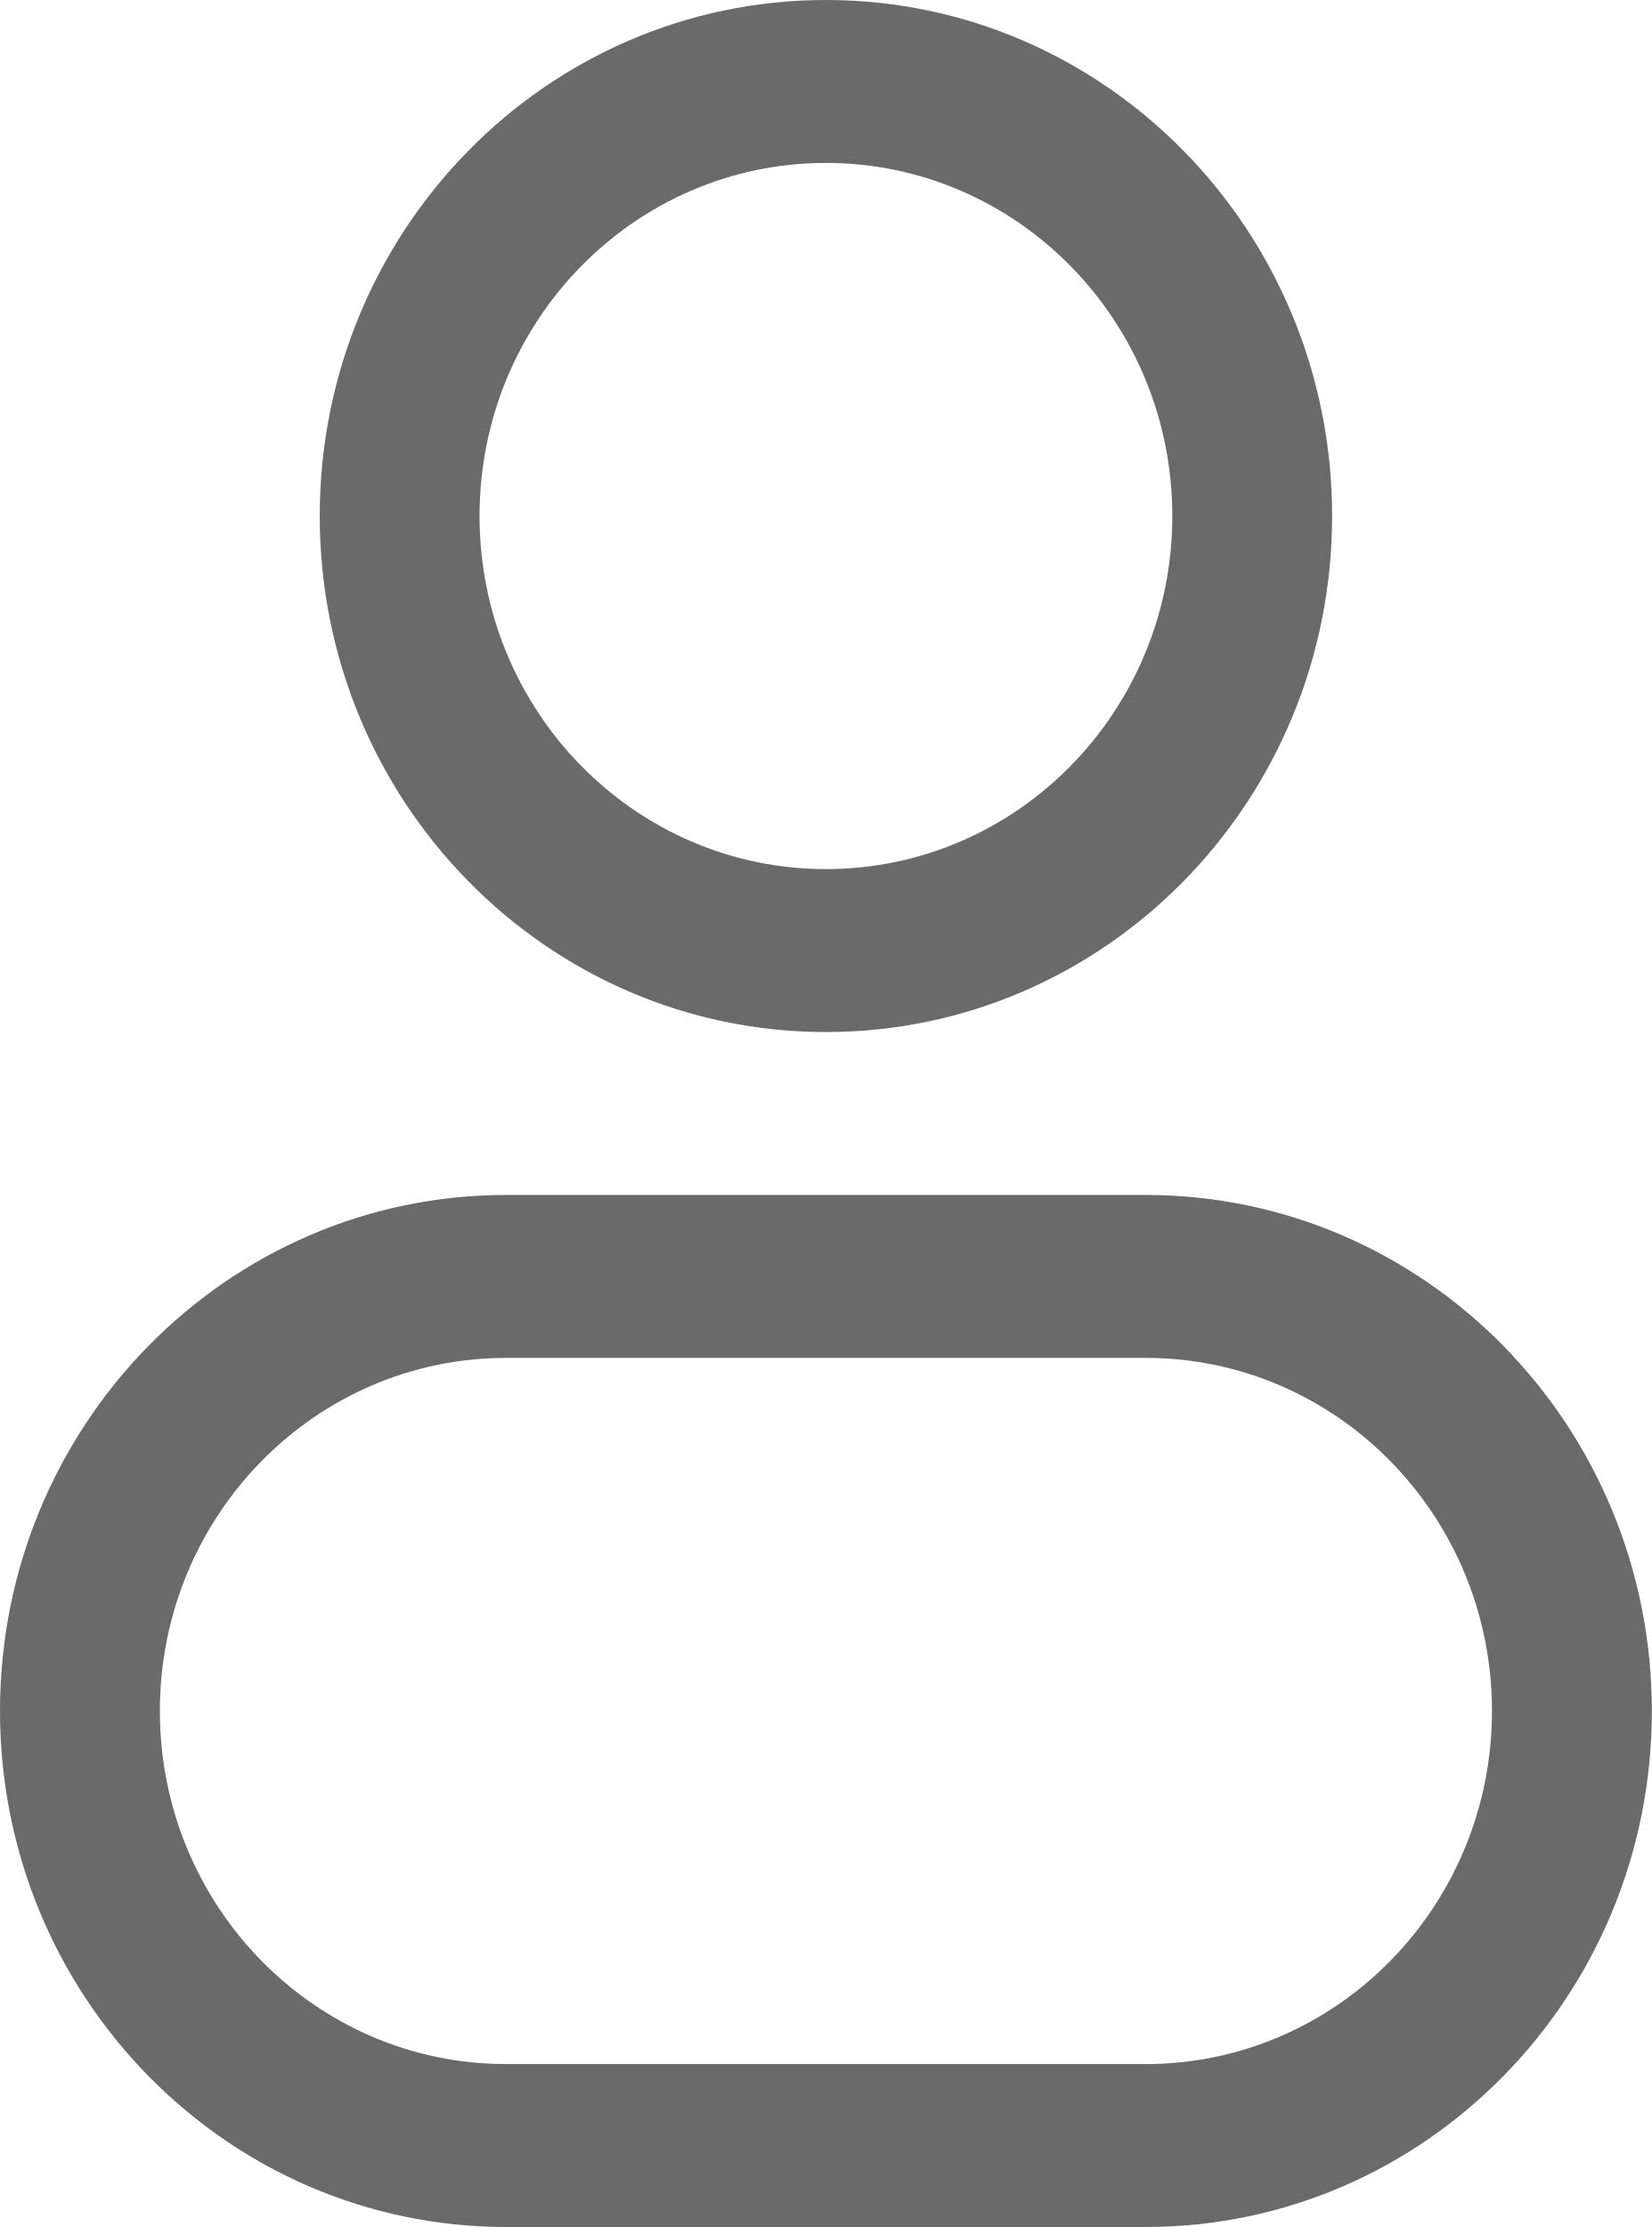
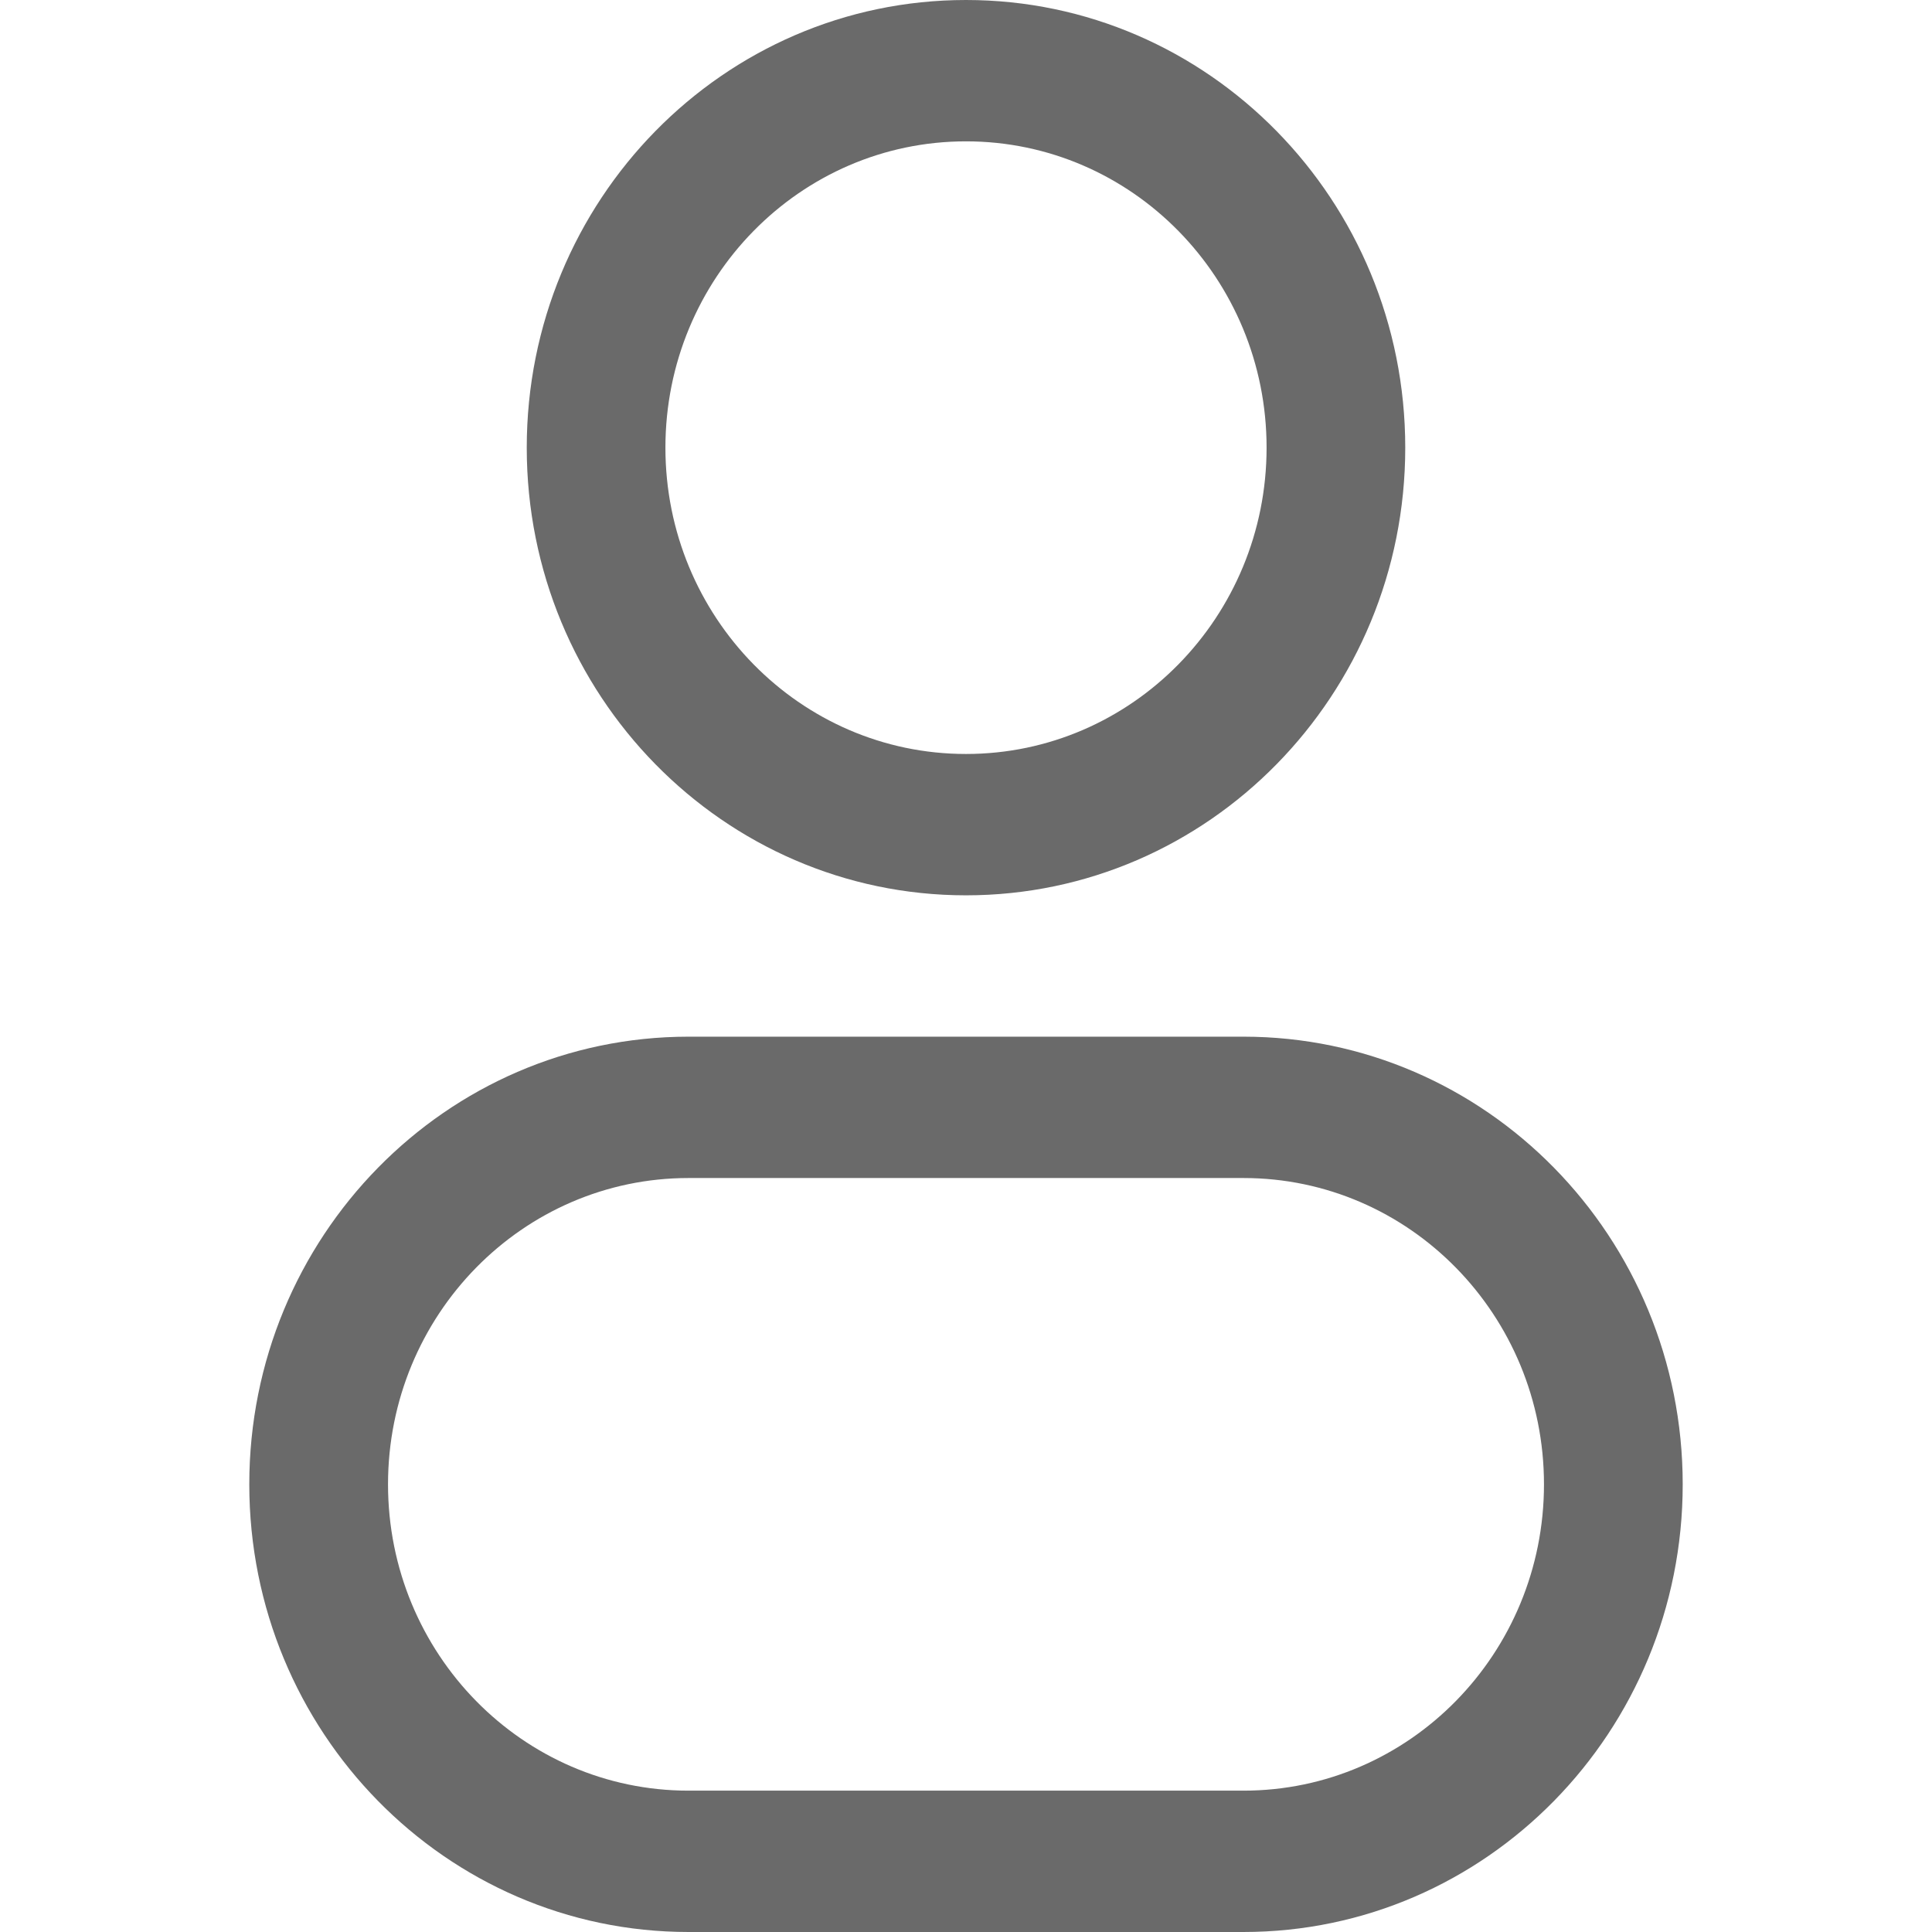
- <svg xmlns="http://www.w3.org/2000/svg" width="23" height="31" viewBox="0 0 23 31" fill="none">
+ <svg xmlns="http://www.w3.org/2000/svg" width="23" height="23" viewBox="0 0 23 31" fill="none">
  <path fill-rule="evenodd" clip-rule="evenodd" d="M11.5 0C7.607 0 4.452 3.216 4.452 7.183C4.452 11.15 7.607 14.366 11.5 14.366C15.393 14.366 18.548 11.15 18.548 7.183C18.548 3.216 15.393 0 11.5 0ZM6.677 7.183C6.677 4.469 8.837 2.268 11.5 2.268C14.163 2.268 16.323 4.469 16.323 7.183C16.323 9.897 14.163 12.098 11.5 12.098C8.837 12.098 6.677 9.897 6.677 7.183Z" fill="#6A6A6A" />
  <path fill-rule="evenodd" clip-rule="evenodd" d="M7.048 16.634C3.156 16.634 0 19.85 0 23.817C0 27.784 3.156 31 7.048 31H15.952C19.844 31 23 27.784 23 23.817C23 19.85 19.844 16.634 15.952 16.634H7.048ZM2.226 23.817C2.226 21.103 4.385 18.902 7.048 18.902H15.952C18.615 18.902 20.774 21.103 20.774 23.817C20.774 26.531 18.615 28.732 15.952 28.732H7.048C4.385 28.732 2.226 26.531 2.226 23.817Z" fill="#6A6A6A" />
</svg>
